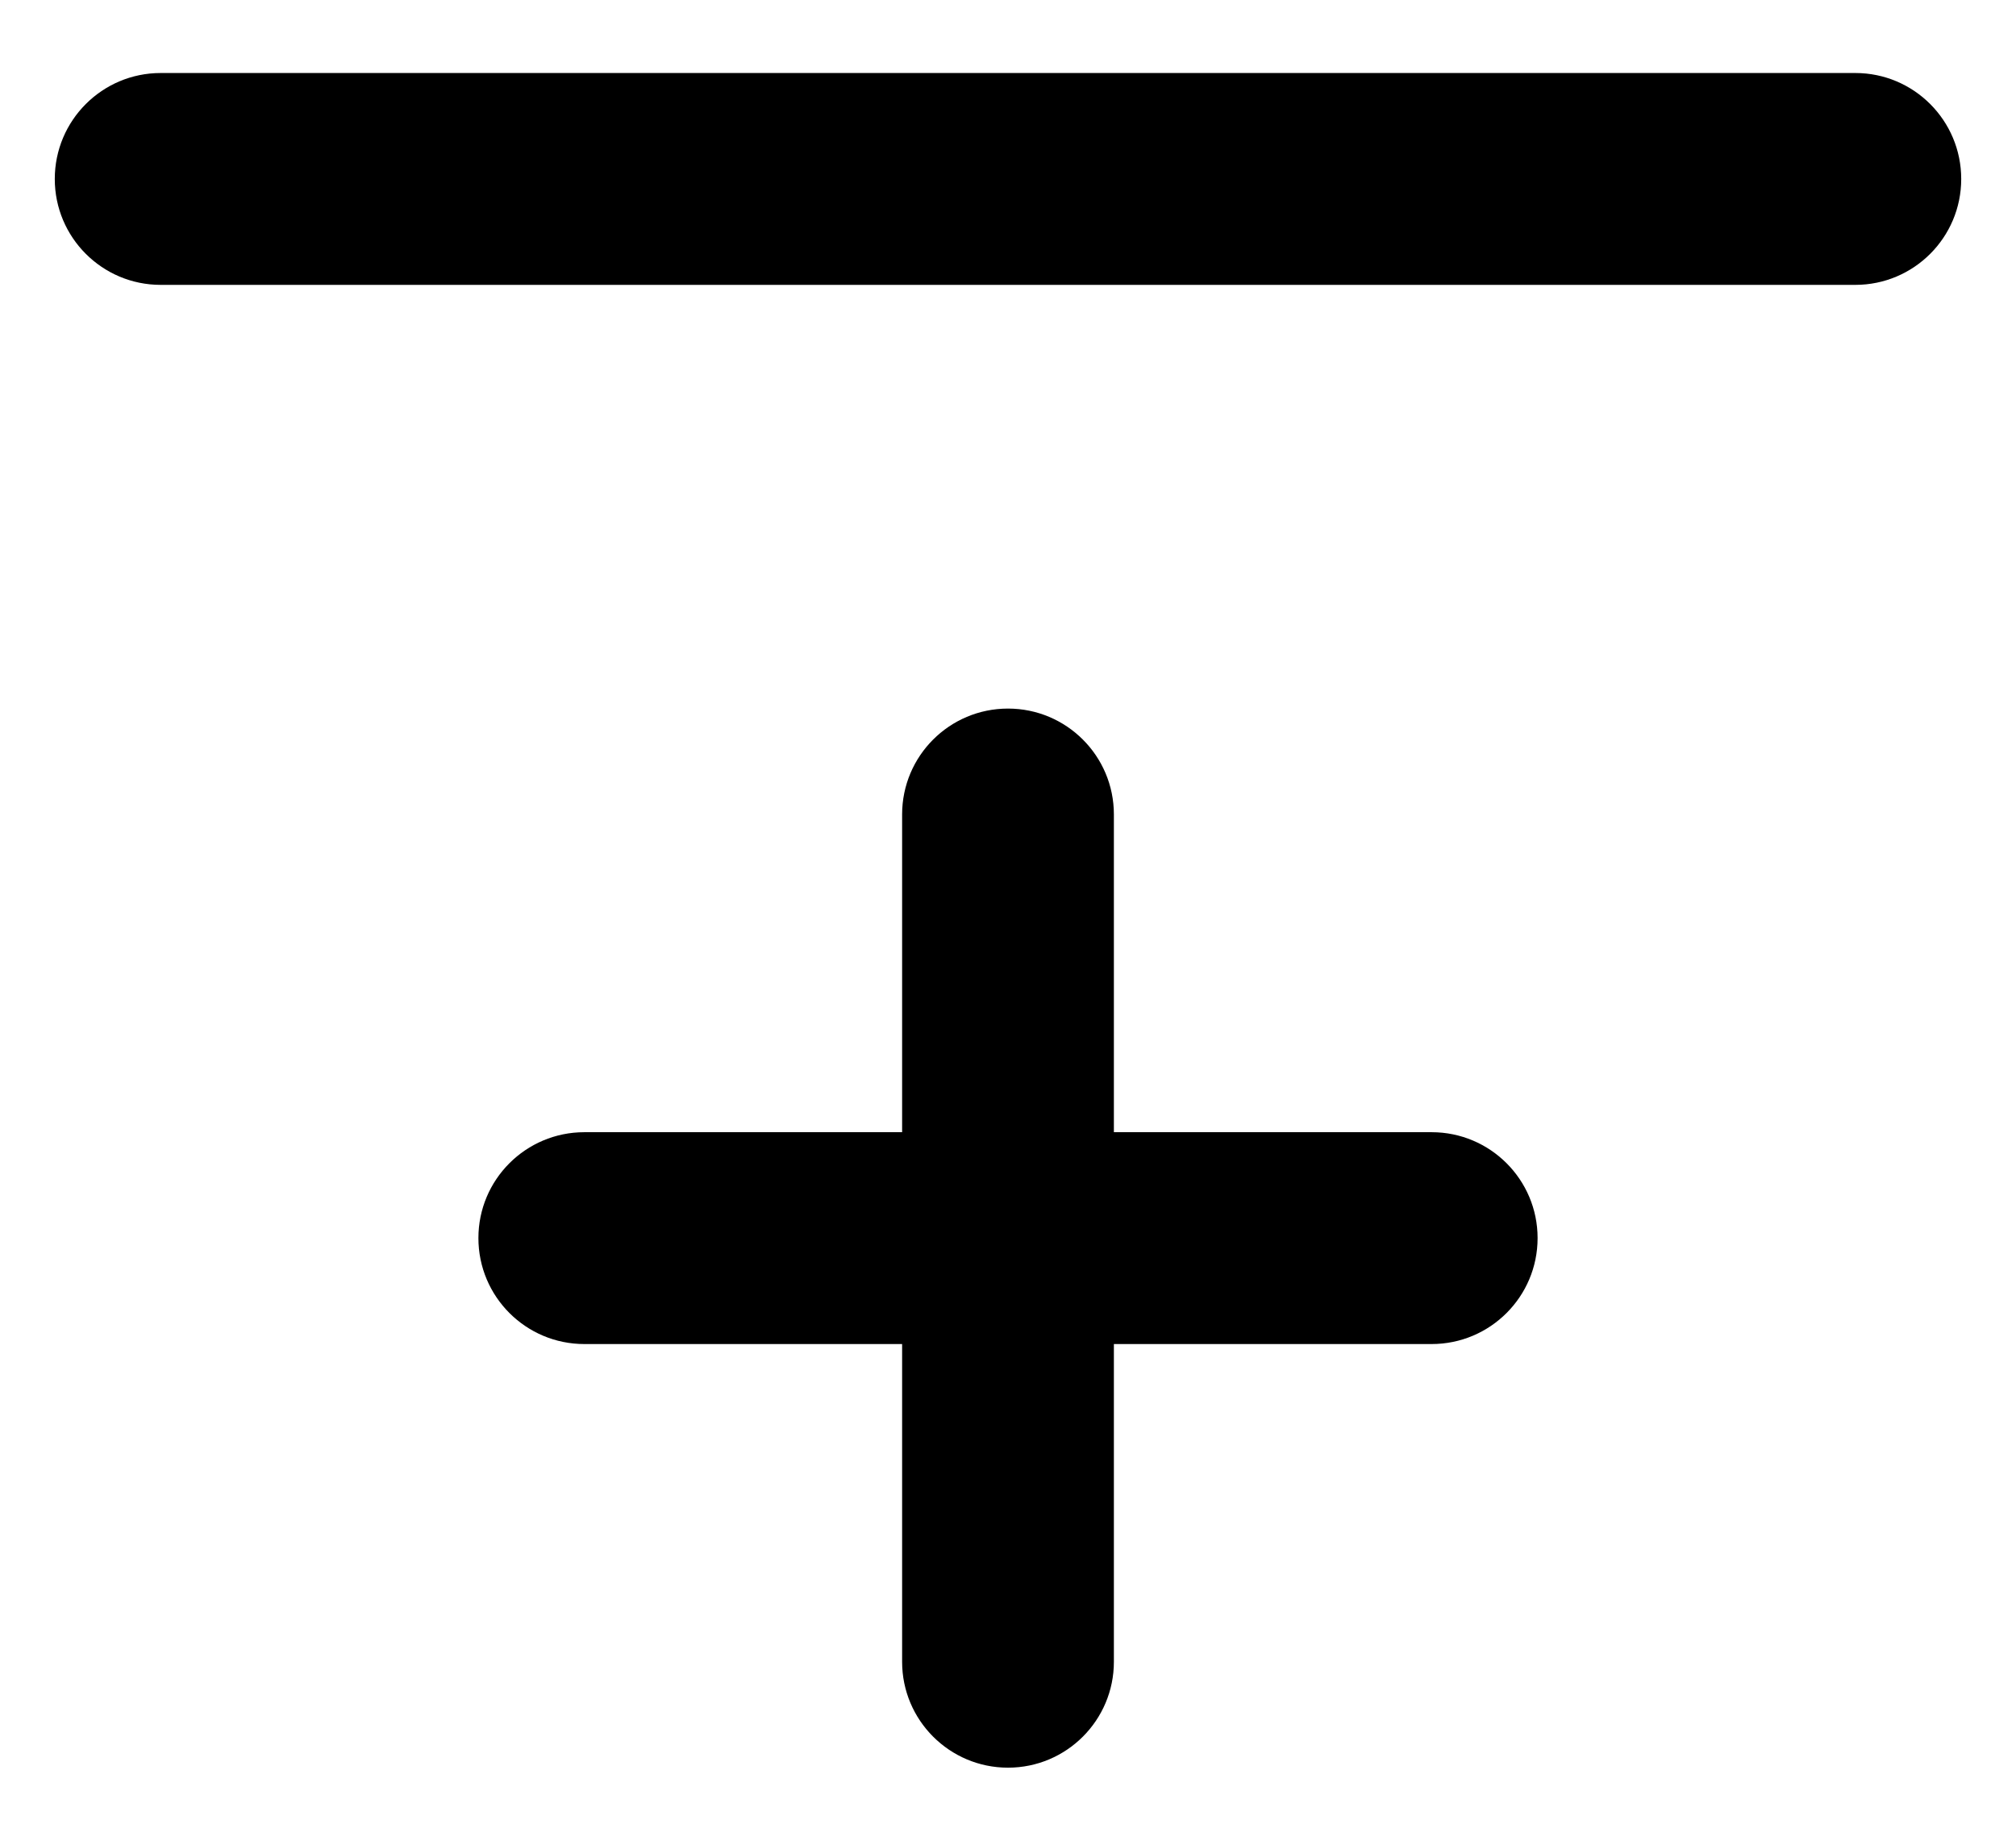
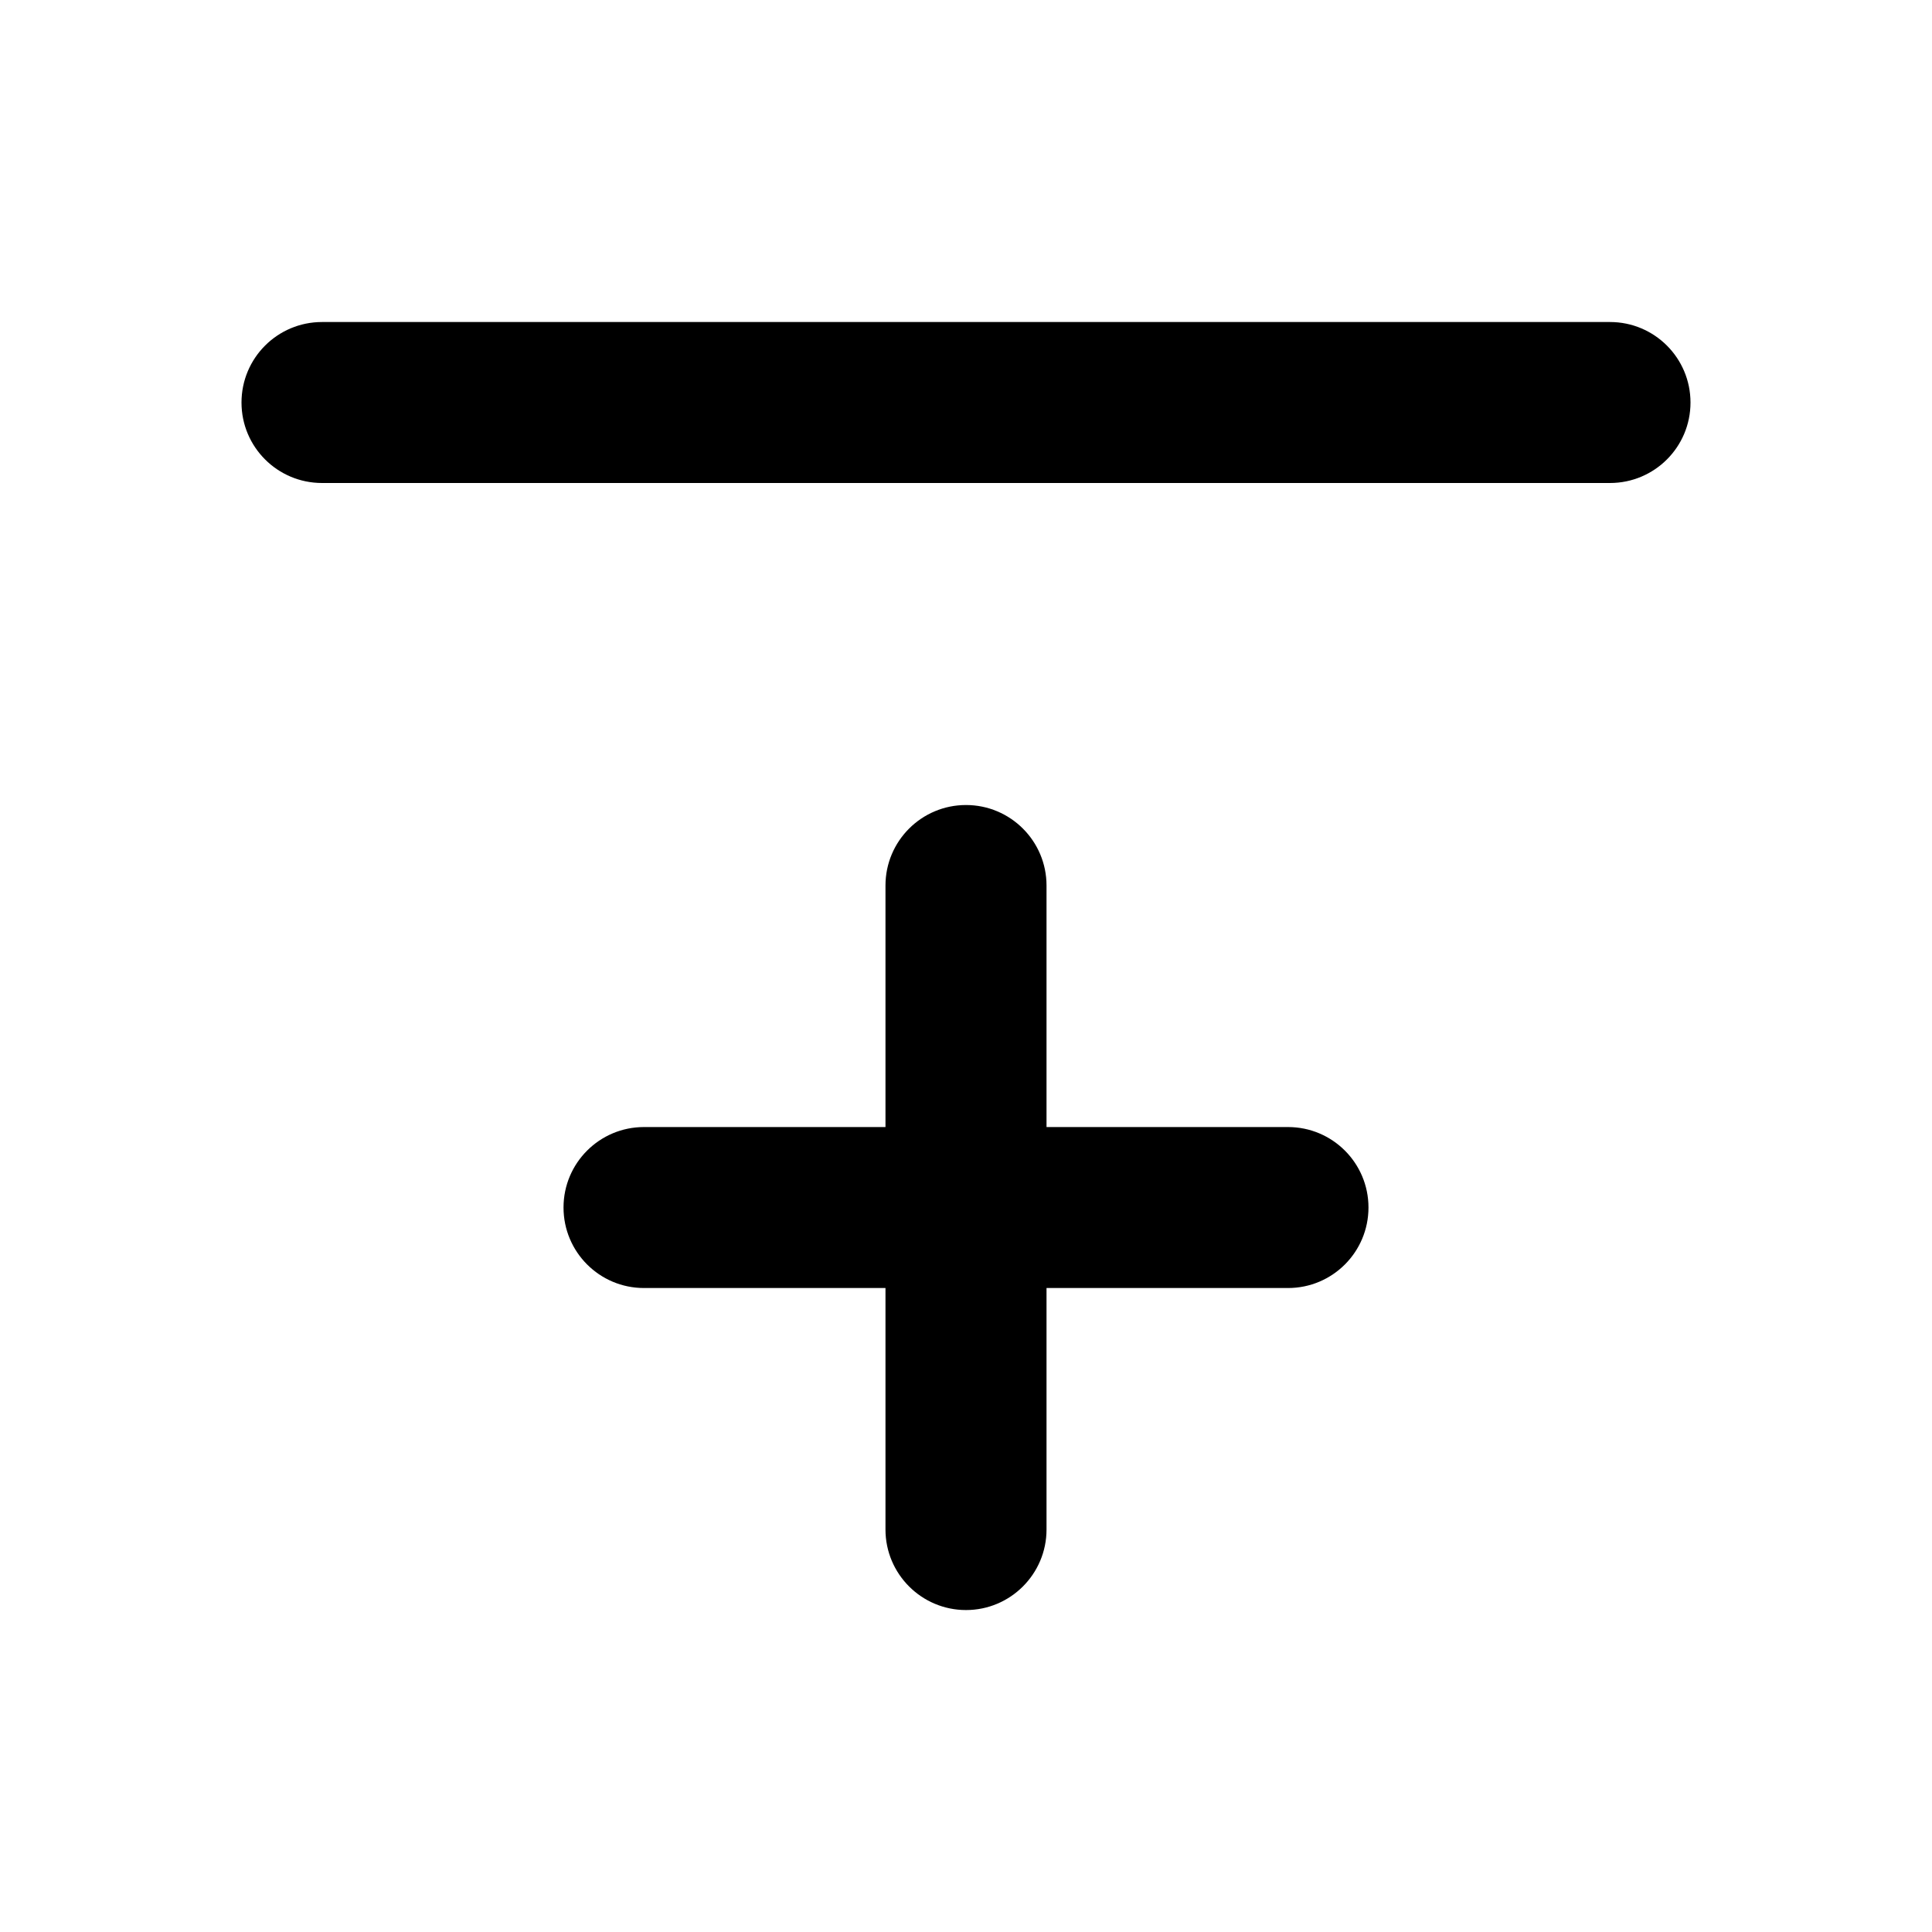
- <svg xmlns="http://www.w3.org/2000/svg" width="23" height="21" viewBox="0 0 23 21" fill="none">
-   <path d="M0.625 2.042C0.625 2.709 1.166 3.25 1.833 3.25H21.167C21.834 3.25 22.375 2.709 22.375 2.042C22.375 1.374 21.834 0.833 21.167 0.833H1.833C1.166 0.833 0.625 1.374 0.625 2.042Z" fill="black" />
-   <path d="M11.5 20.167C12.167 20.167 12.708 19.626 12.708 18.959V15.334H16.333C17.001 15.334 17.542 14.793 17.542 14.125C17.542 13.458 17.001 12.917 16.333 12.917H12.708V9.292C12.708 8.624 12.167 8.084 11.5 8.084C10.833 8.084 10.292 8.624 10.292 9.292V12.917H6.667C5.999 12.917 5.458 13.458 5.458 14.125C5.458 14.793 5.999 15.334 6.667 15.334H10.292V18.959C10.292 19.626 10.833 20.167 11.5 20.167Z" fill="black" />
+ <svg xmlns="http://www.w3.org/2000/svg" width="28" height="28" viewBox="0 0 28 28" fill="none">
+   <path d="M3.5 5.834C3.5 6.478 4.022 7 4.667 7H23.333C23.978 7 24.5 6.478 24.5 5.834C24.5 5.189 23.978 4.667 23.333 4.667H4.667C4.022 4.667 3.5 5.189 3.5 5.834Z" fill="black" />
+   <path d="M14 23.334C14.644 23.334 15.167 22.811 15.167 22.167V18.667H18.667C19.311 18.667 19.833 18.145 19.833 17.5C19.833 16.856 19.311 16.334 18.667 16.334H15.167V12.834C15.167 12.189 14.644 11.667 14 11.667C13.356 11.667 12.833 12.189 12.833 12.834V16.334H9.333C8.689 16.334 8.167 16.856 8.167 17.5C8.167 18.145 8.689 18.667 9.333 18.667H12.833V22.167C12.833 22.811 13.356 23.334 14 23.334Z" fill="black" />
</svg>
